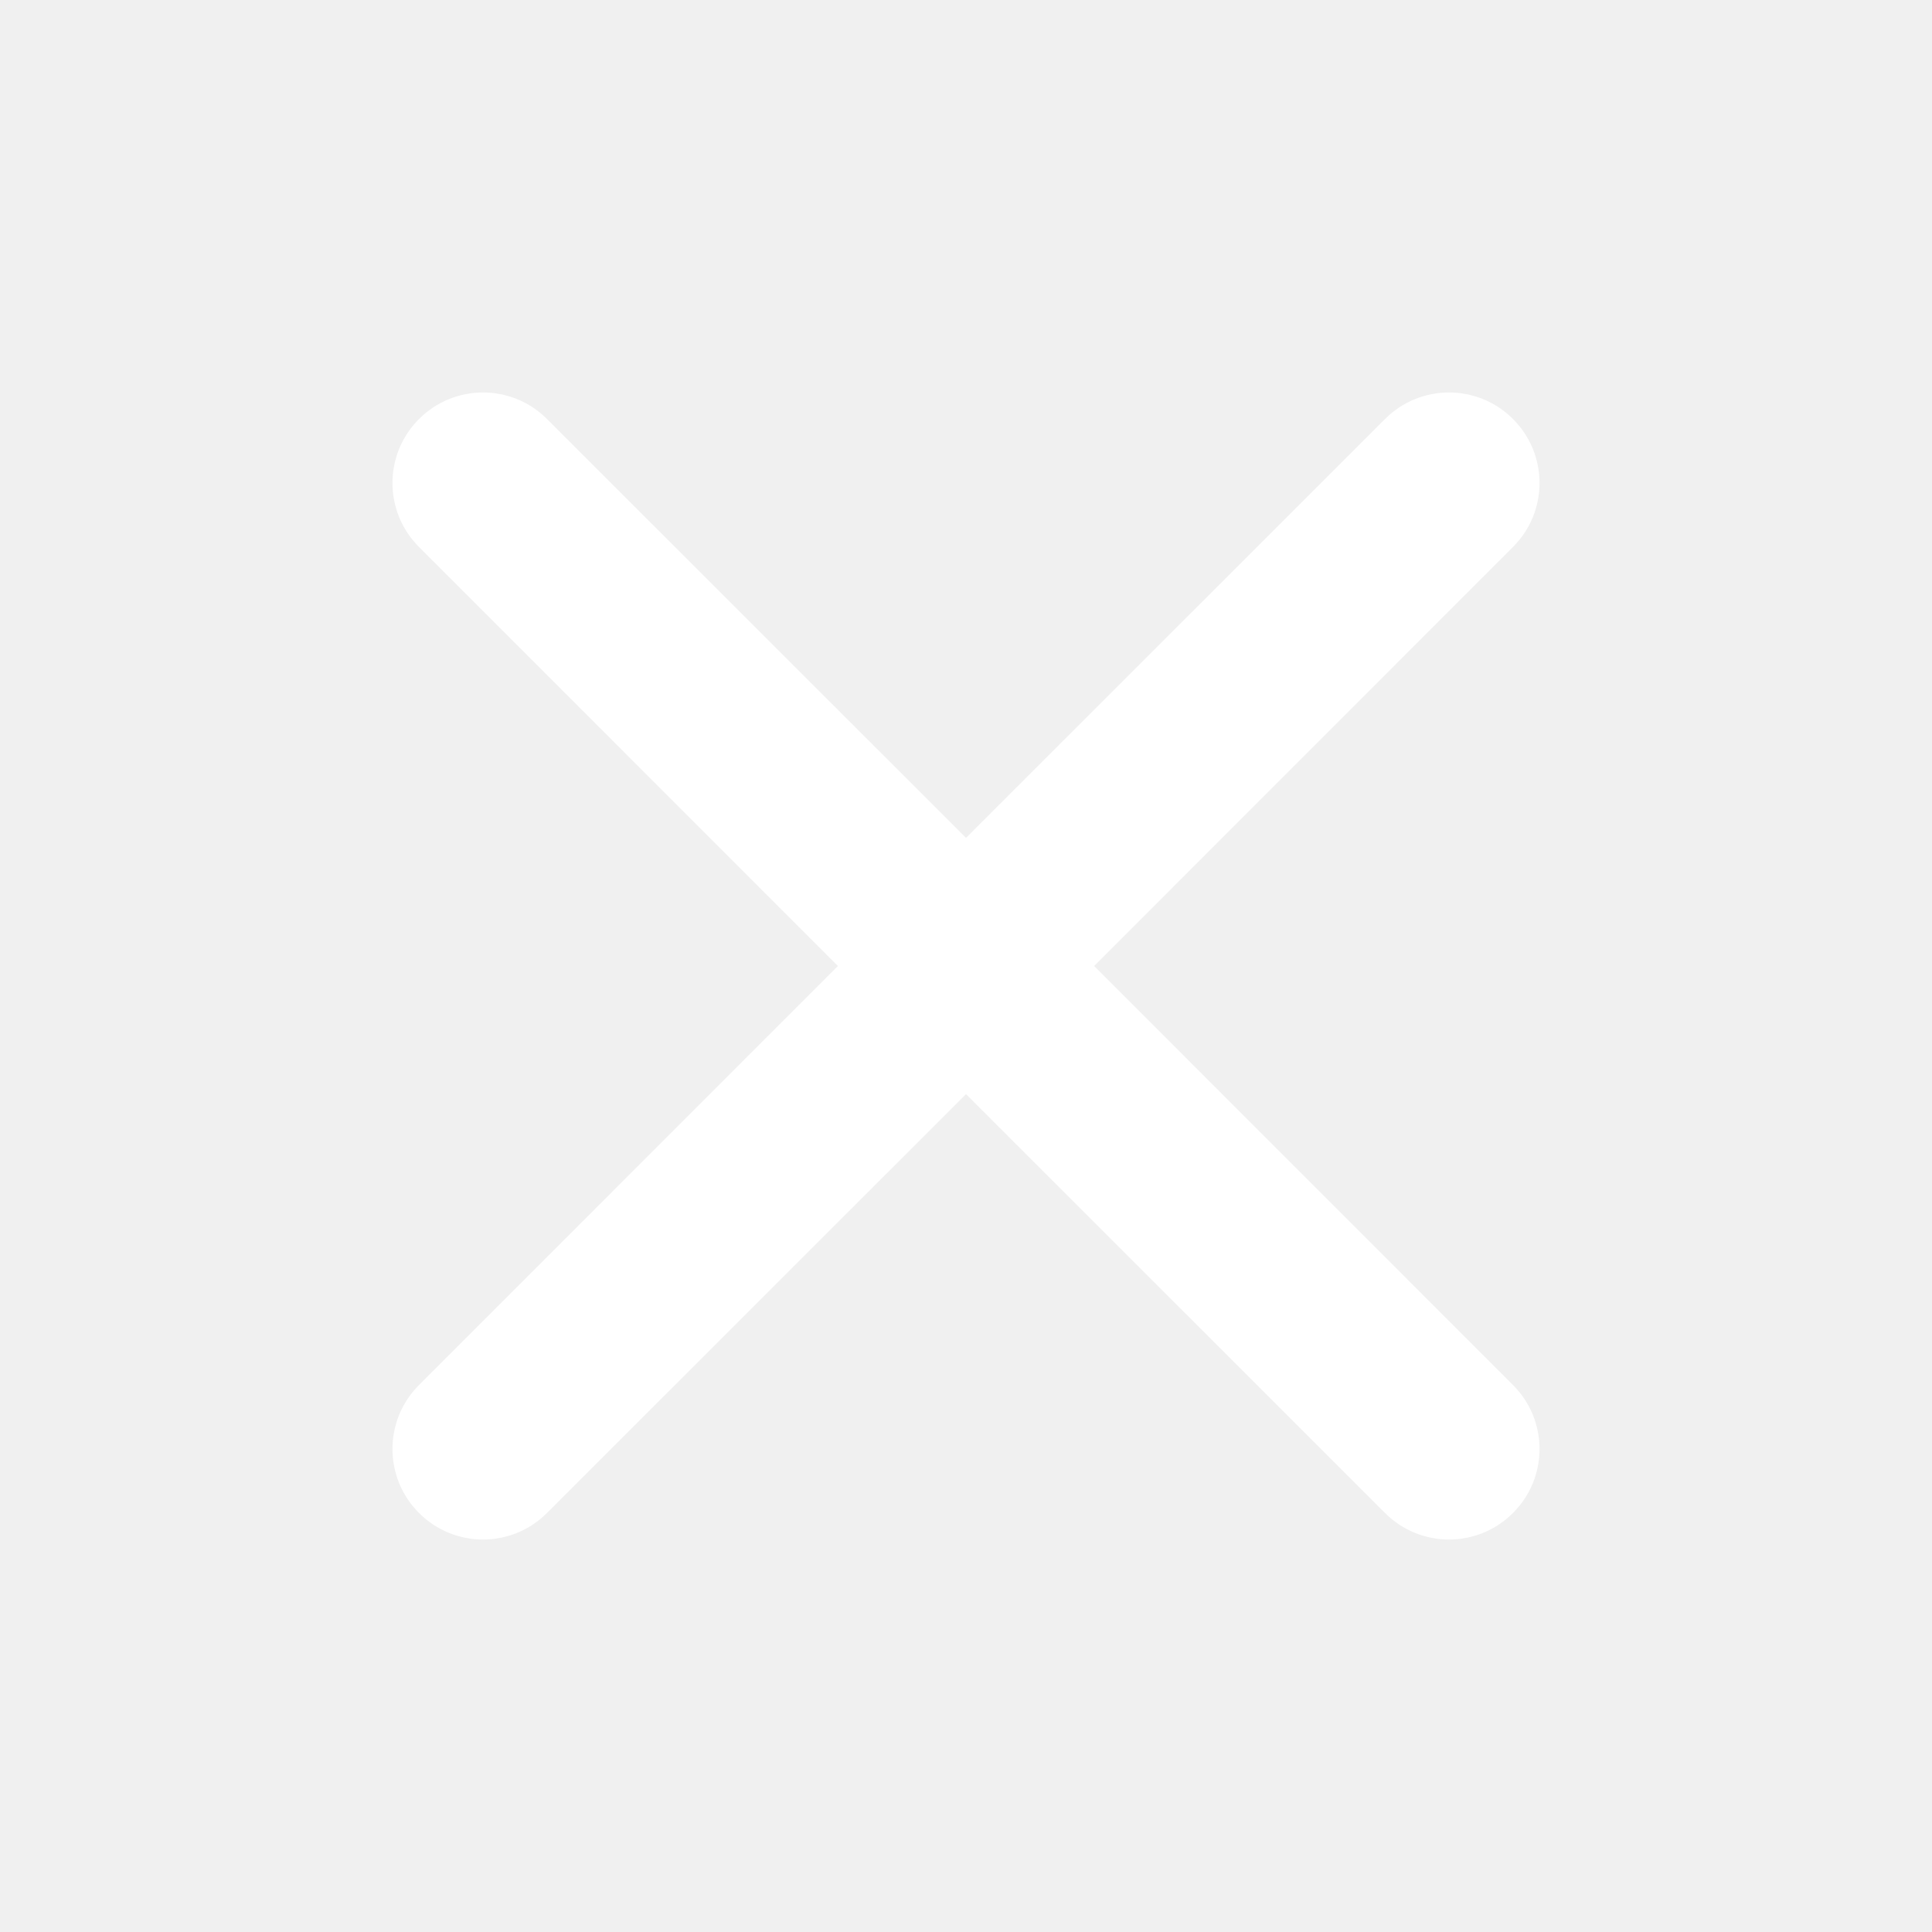
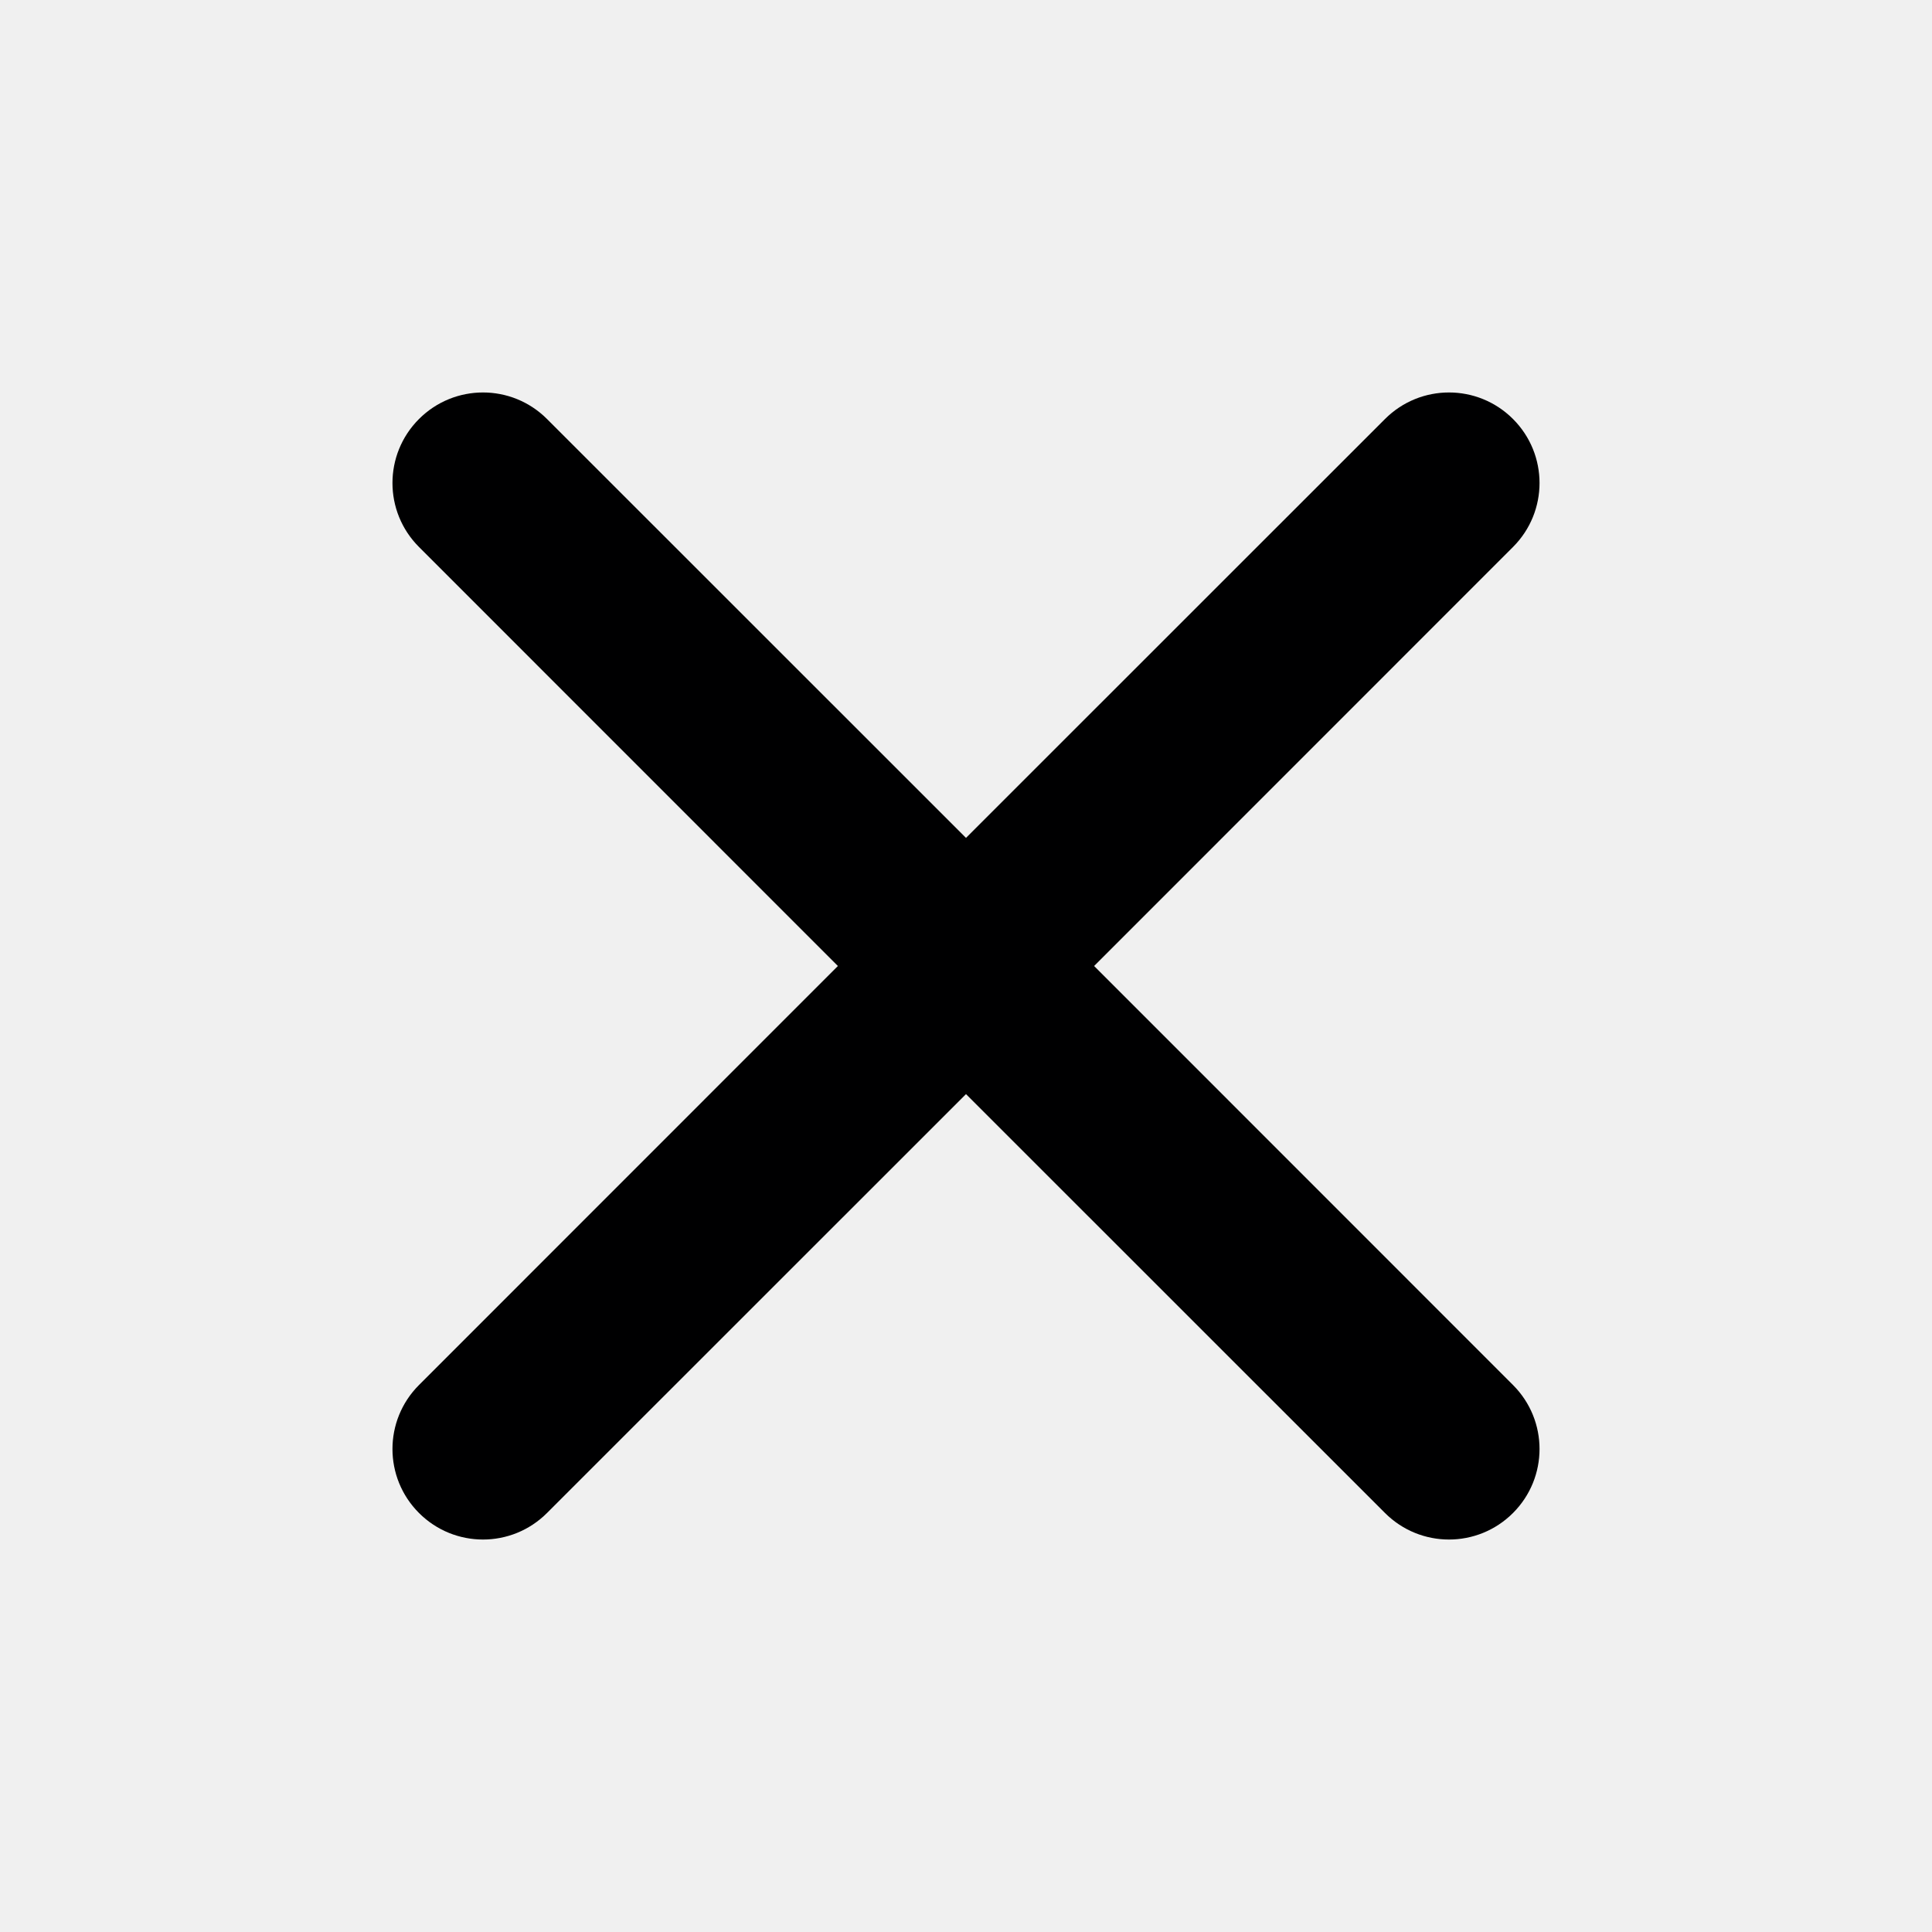
<svg xmlns="http://www.w3.org/2000/svg" width="16" height="16" viewBox="0 0 16 16" fill="none">
-   <path fill-rule="evenodd" clip-rule="evenodd" d="M3.47 3.47C3.763 3.177 4.237 3.177 4.53 3.47L8 6.939L11.47 3.47C11.763 3.177 12.237 3.177 12.53 3.47C12.823 3.763 12.823 4.237 12.53 4.53L9.061 8L12.53 11.47C12.823 11.763 12.823 12.237 12.53 12.53C12.237 12.823 11.763 12.823 11.47 12.53L8 9.061L4.53 12.53C4.237 12.823 3.763 12.823 3.47 12.53C3.177 12.237 3.177 11.763 3.47 11.47L6.939 8L3.47 4.53C3.177 4.237 3.177 3.763 3.47 3.47Z" fill="white" />
+   <path fill-rule="evenodd" clip-rule="evenodd" d="M3.47 3.47C3.763 3.177 4.237 3.177 4.53 3.47L8 6.939L11.47 3.47C11.763 3.177 12.237 3.177 12.53 3.47C12.823 3.763 12.823 4.237 12.53 4.53L9.061 8L12.53 11.47C12.823 11.763 12.823 12.237 12.53 12.53C12.237 12.823 11.763 12.823 11.47 12.53L8 9.061L4.53 12.53C4.237 12.823 3.763 12.823 3.47 12.53C3.177 12.237 3.177 11.763 3.47 11.47L6.939 8L3.47 4.53C3.177 4.237 3.177 3.763 3.47 3.47Z" fill="#000001" />
</svg>
